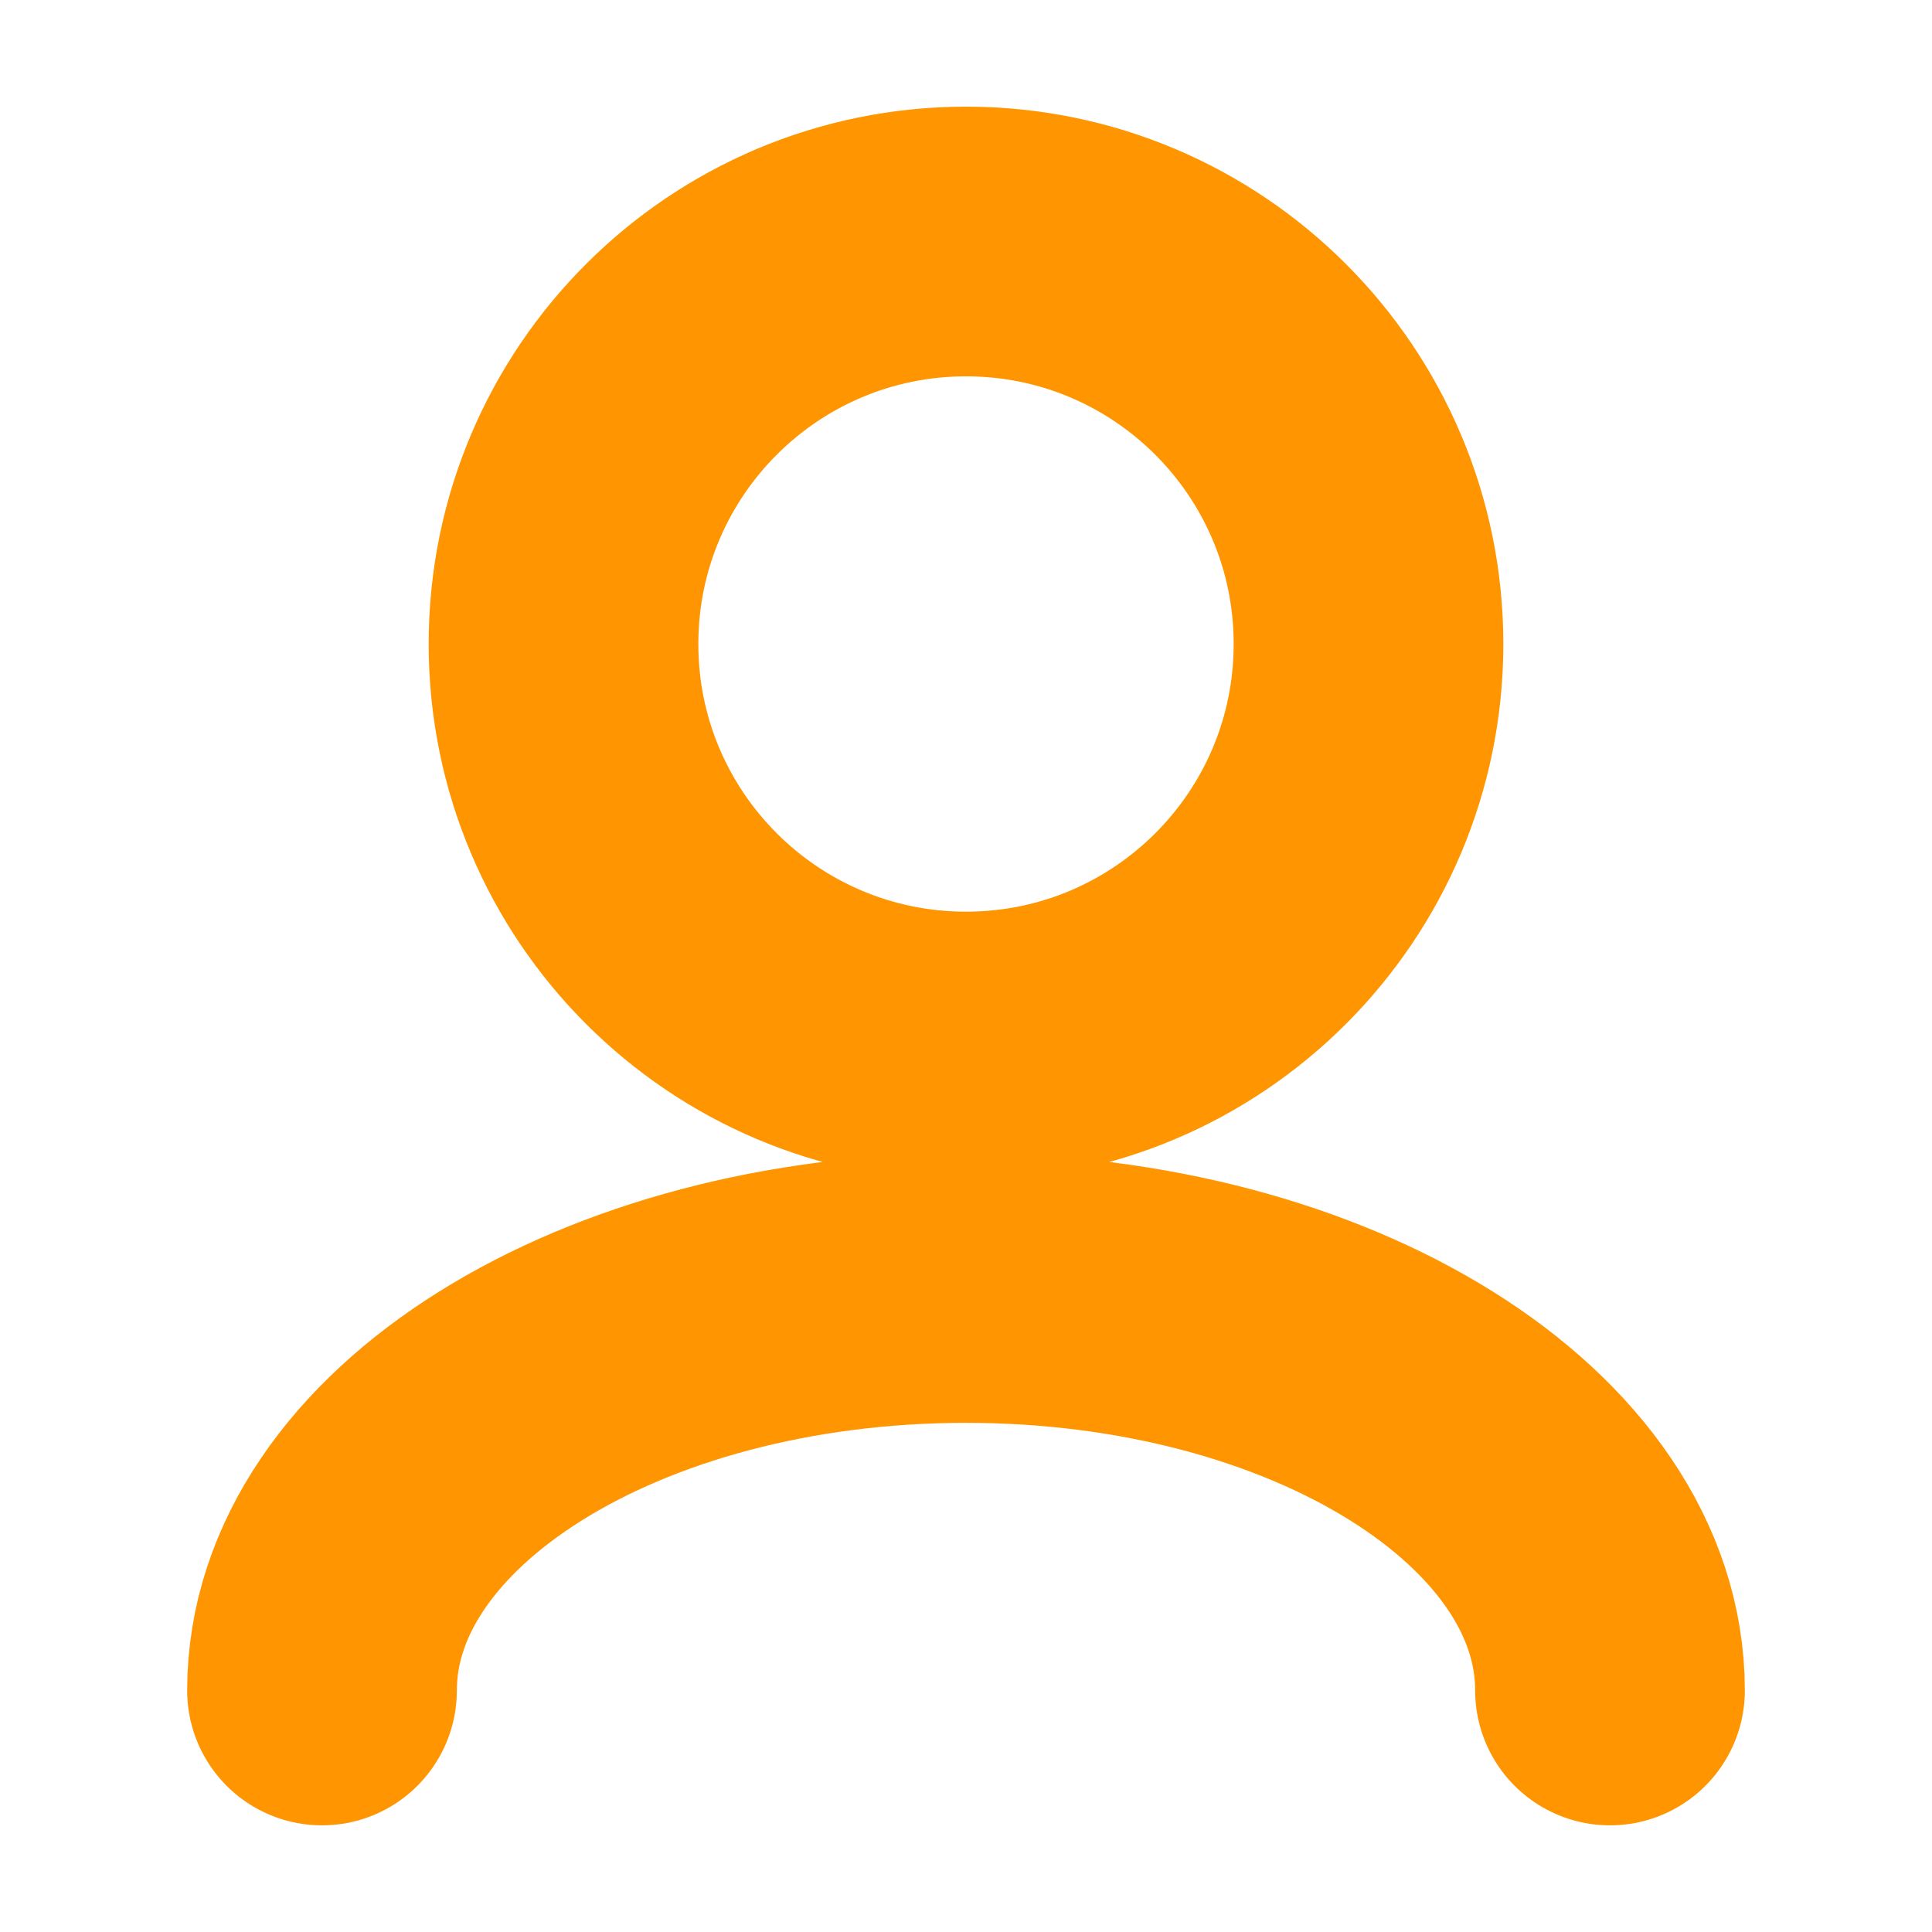
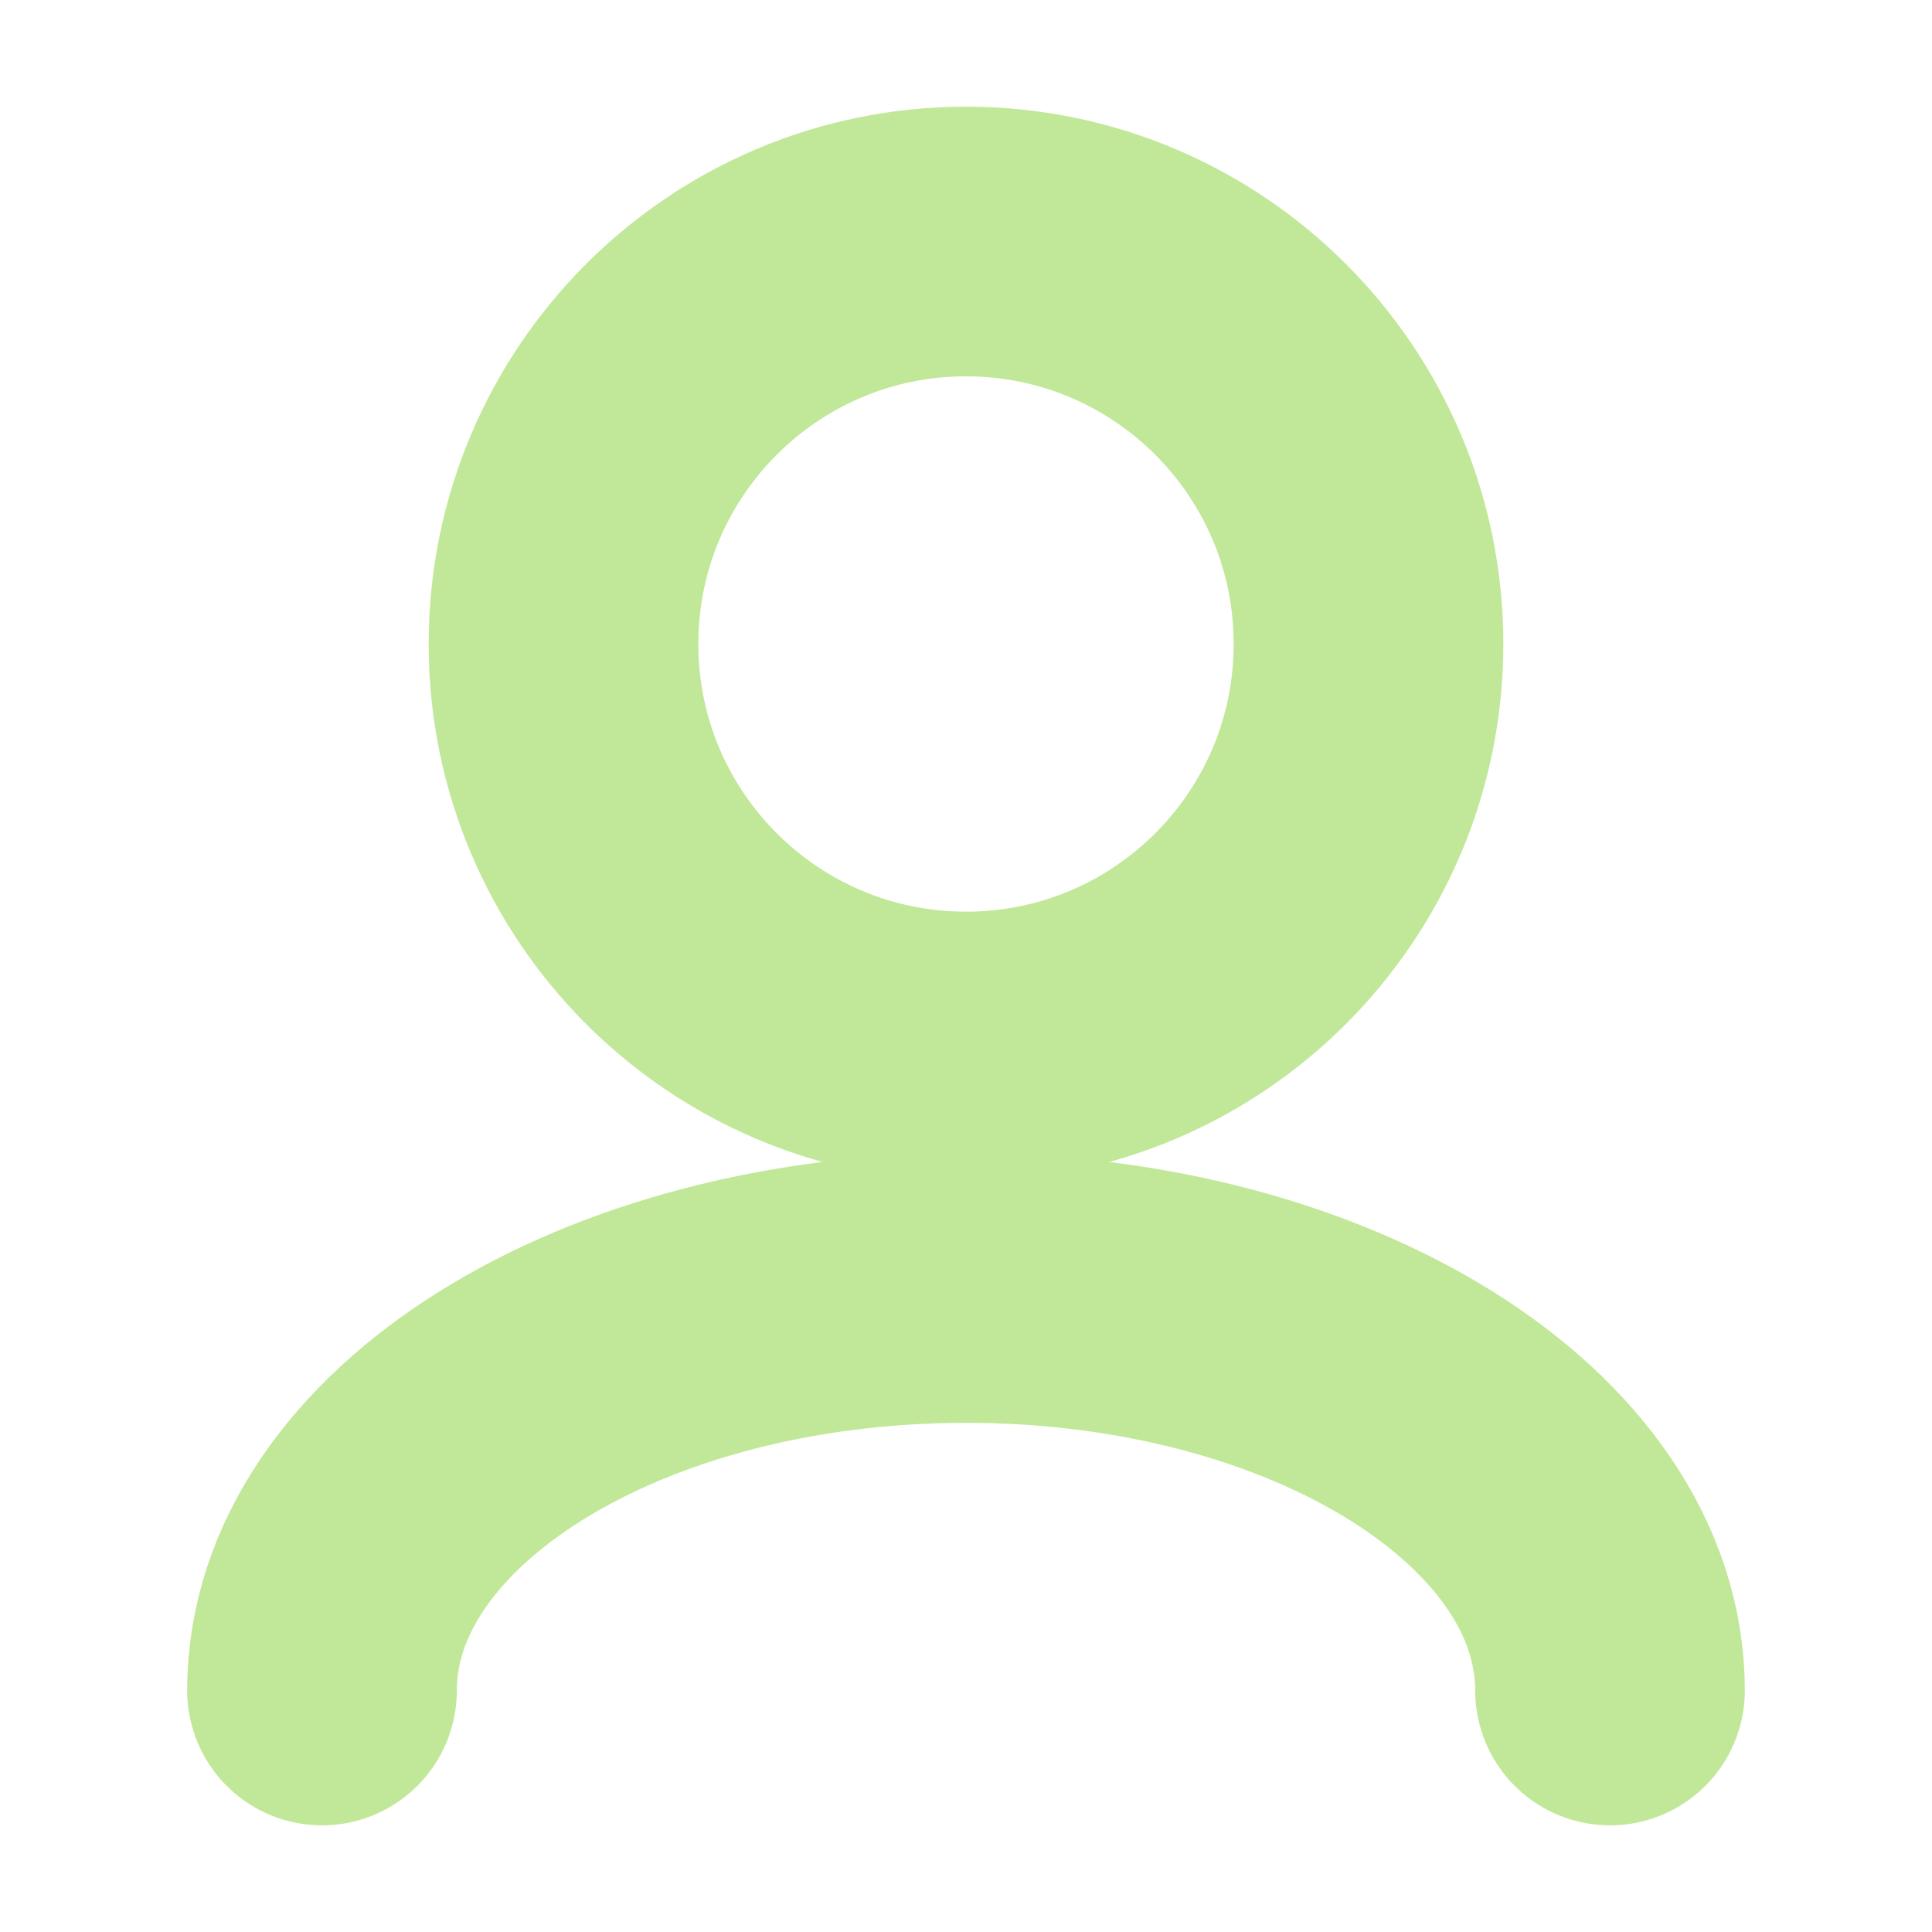
<svg xmlns="http://www.w3.org/2000/svg" width="1.2rem" height="1.2rem" viewBox="0 0 24 24">
-   <path fill="none" stroke="#FF9500" stroke-linecap="round" stroke-linejoin="round" stroke-width="3.35" d="M20 21c0-2.761-3.582-5-8-5s-8 2.239-8 5m8-8a5 5 0 1 1 0-10a5 5 0 0 1 0 10" />
+   <path fill="none" stroke="#C1E899" stroke-linecap="round" stroke-linejoin="round" stroke-width="3.35" d="M20 21c0-2.761-3.582-5-8-5s-8 2.239-8 5m8-8a5 5 0 1 1 0-10a5 5 0 0 1 0 10" />
</svg>
